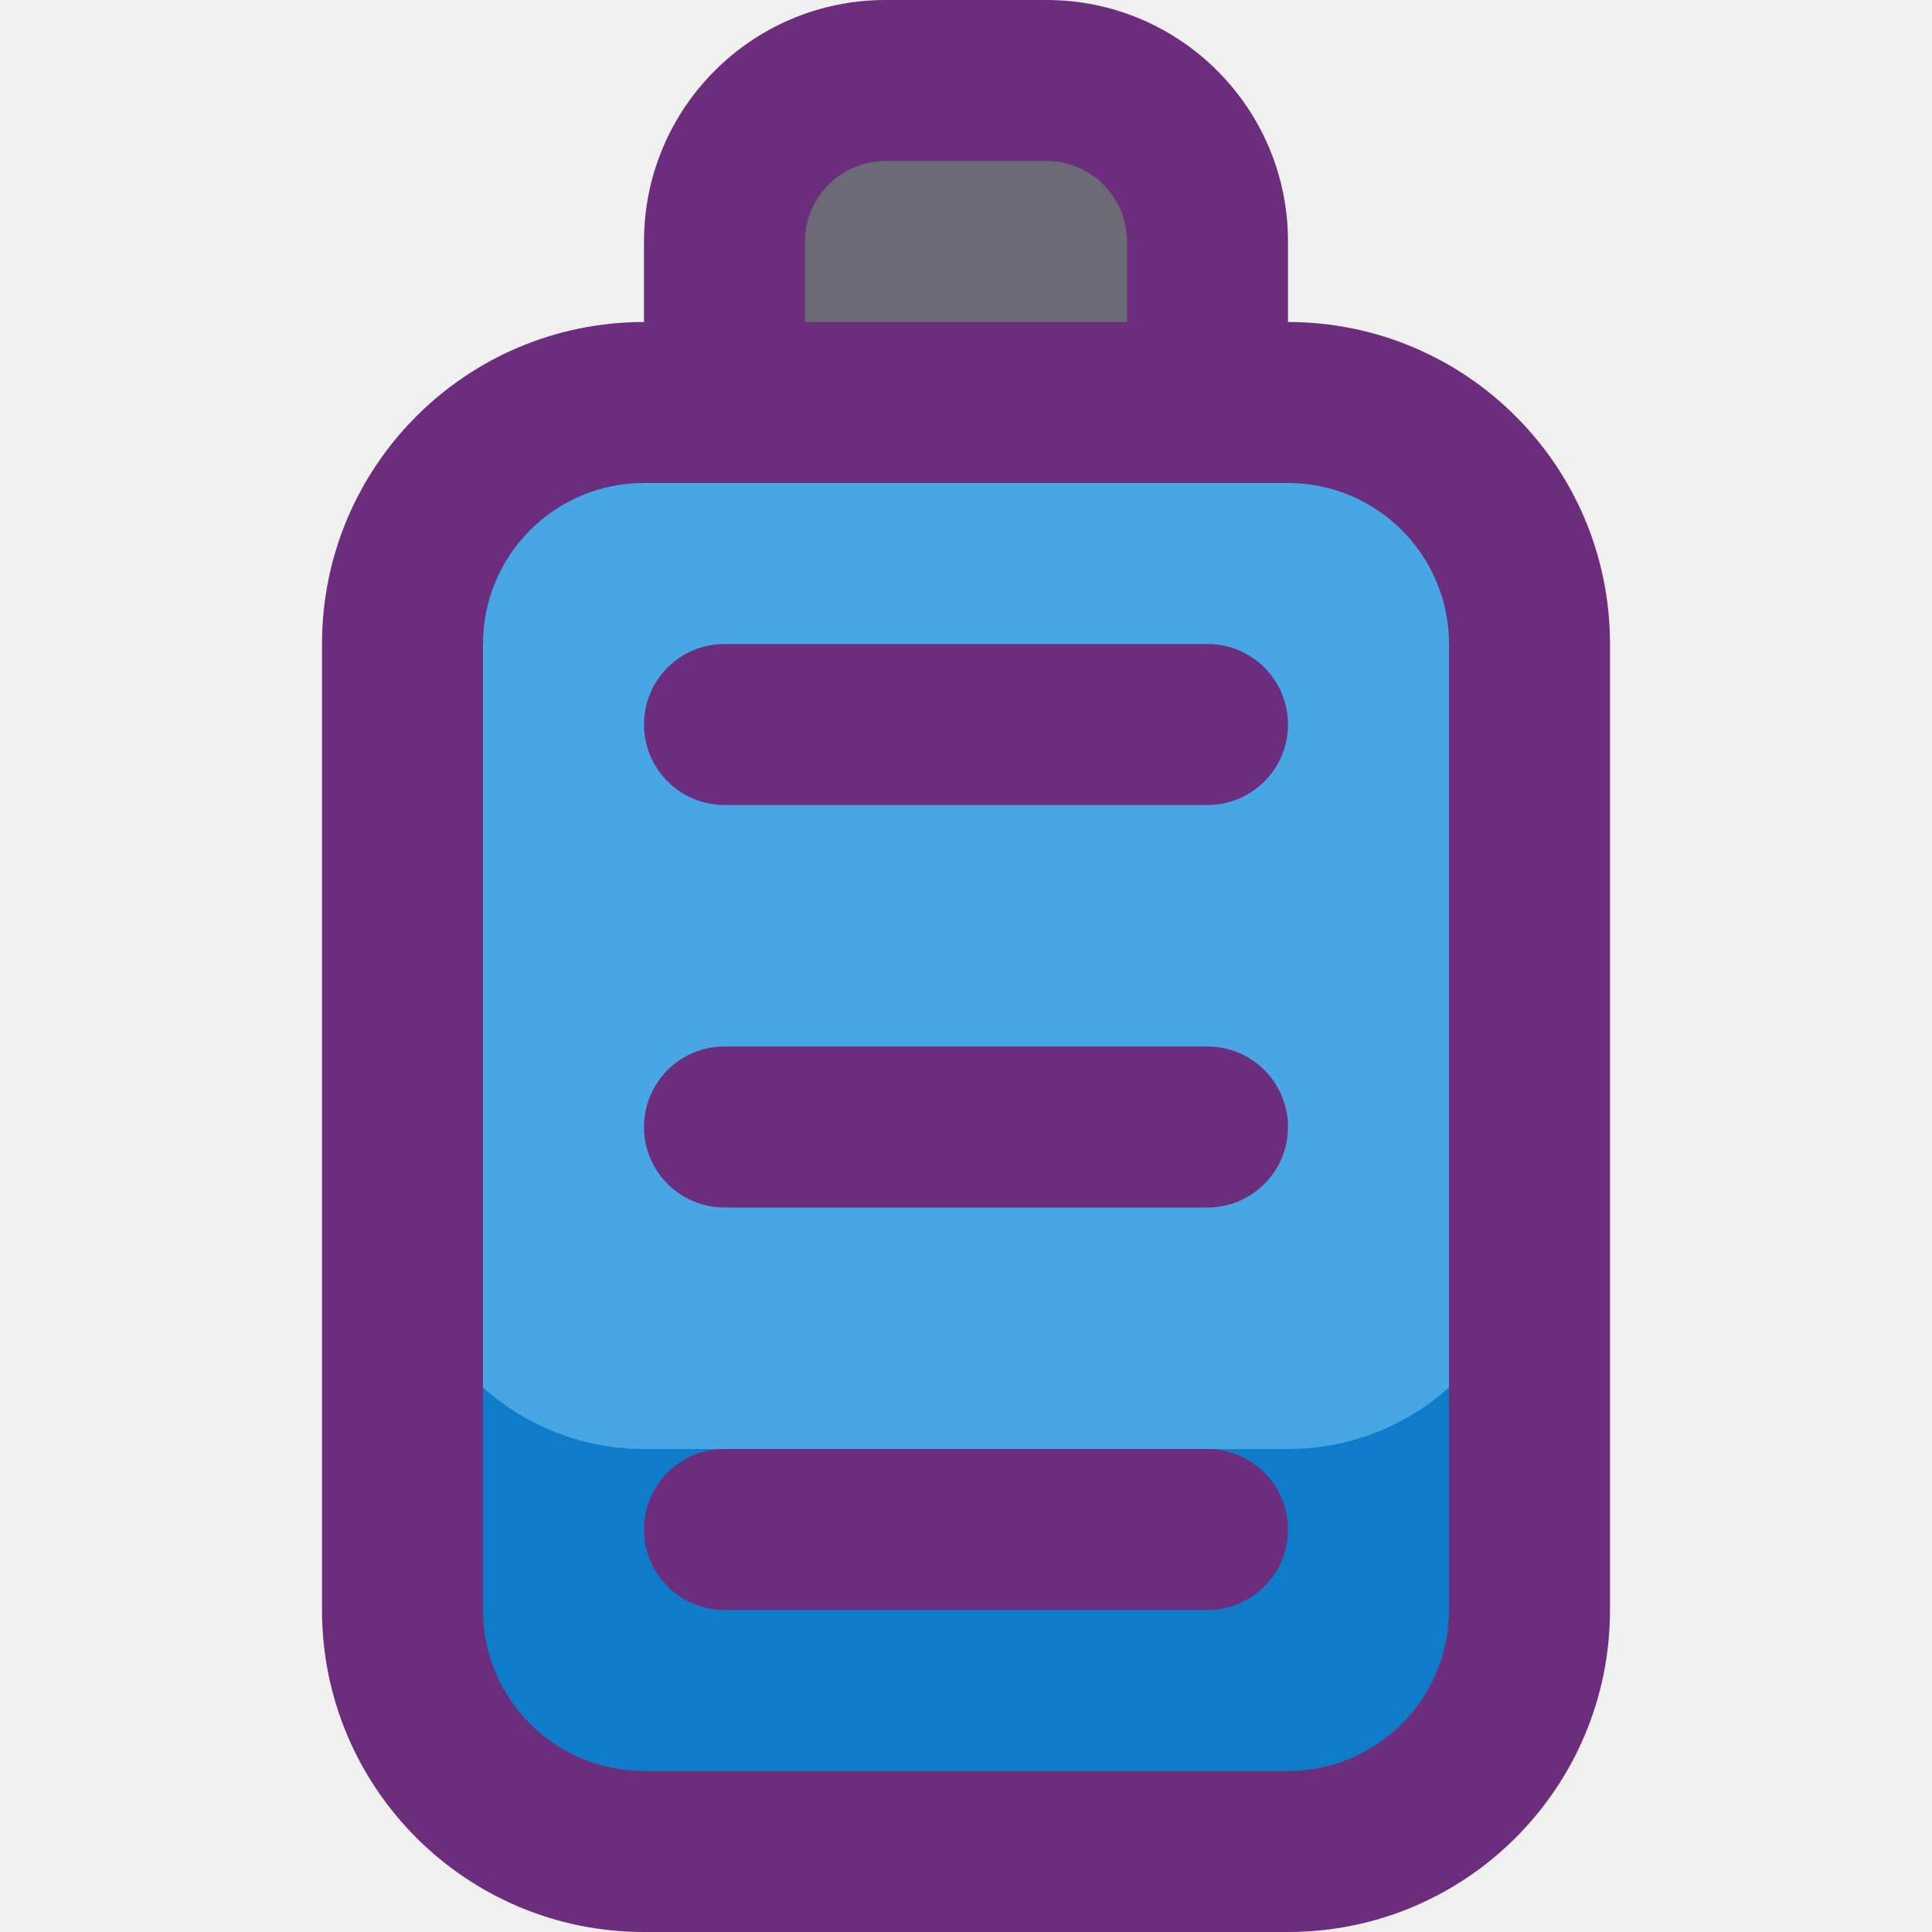
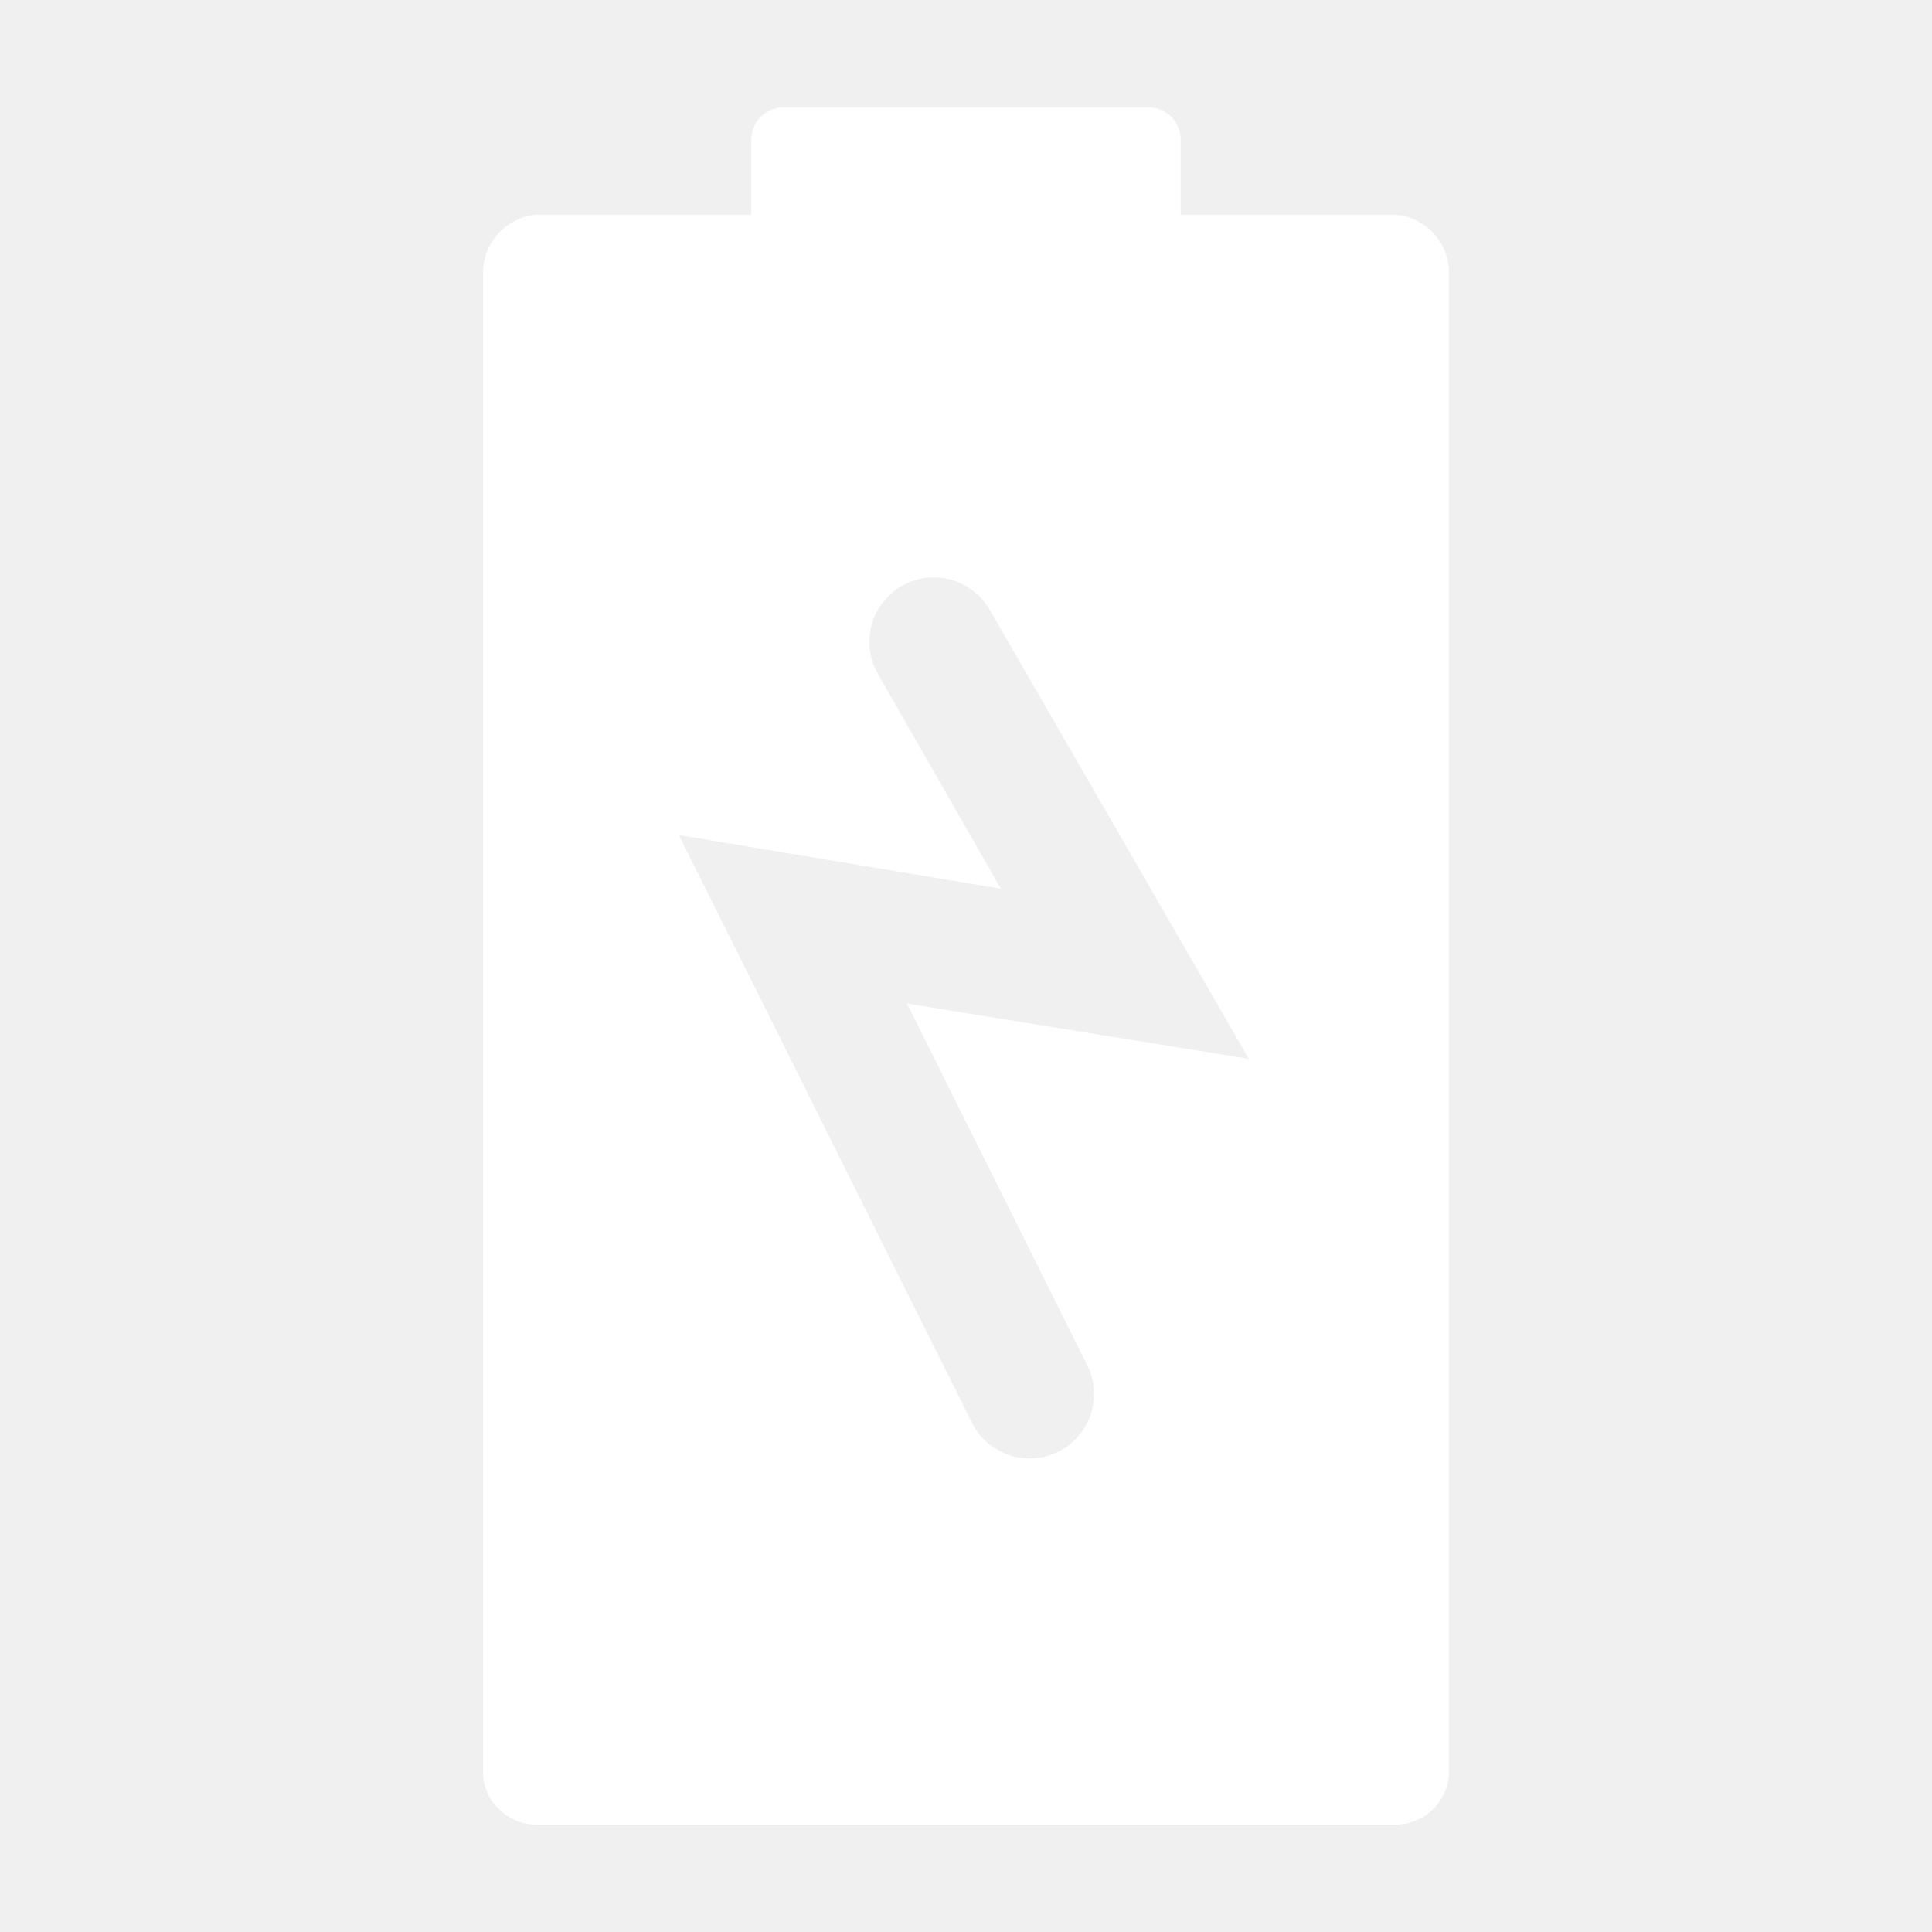
- <svg xmlns="http://www.w3.org/2000/svg" width="40px" height="40px" viewBox="0 0 24 24">
-   <defs>
-     <style>.cls-1{fill:#0e7cc9;}.cls-2{fill:#47a6e3;}.cls-3{fill:#6c6b75;}.cls-4{fill:#6c2e7c;}</style>
-   </defs>
-   <g id="Icons">
-     <rect class="cls-1" height="18" rx="3" width="14" x="5" y="5" />
-     <rect class="cls-2" height="13" rx="3" width="14" x="5" y="5" />
-     <path class="cls-3" d="M11,1h2a2,2,0,0,1,2,2V5a0,0,0,0,1,0,0H9A0,0,0,0,1,9,5V3A2,2,0,0,1,11,1Z" />
-   </g>
-   <g data-name="Layer 4" id="Layer_4">
-     <path class="cls-4" d="M13,0H11A3,3,0,0,0,8,3V4A4,4,0,0,0,4,8V20a4,4,0,0,0,4,4h8a4,4,0,0,0,4-4V8a4,4,0,0,0-4-4V3A3,3,0,0,0,13,0Zm5,8V20a2,2,0,0,1-2,2H8a2,2,0,0,1-2-2V8A2,2,0,0,1,8,6h8A2,2,0,0,1,18,8ZM10,4V3a1,1,0,0,1,1-1h2a1,1,0,0,1,1,1V4Z" />
-     <path class="cls-4" d="M15,18H9a1,1,0,0,0,0,2h6a1,1,0,0,0,0-2Z" />
-     <path class="cls-4" d="M15,13H9a1,1,0,0,0,0,2h6a1,1,0,0,0,0-2Z" />
-     <path class="cls-4" d="M15,8H9a1,1,0,0,0,0,2h6a1,1,0,0,0,0-2Z" />
-   </g>
+ <svg xmlns="http://www.w3.org/2000/svg" width="64" height="64" viewBox="0 0 36 36">
+   <path fill="#fff" d="M22 4V2.62a.6.6 0 0 0-.58-.62h-6.84a.6.6 0 0 0-.58.62V4h-4a1.09 1.09 0 0 0-1 1.07v28a1 1 0 0 0 1 .93h16a1 1 0 0 0 1-.94v-28A1.09 1.09 0 0 0 26 4Zm-1.74 21.44a1.2 1.2 0 0 1-2.15 1.07l-5.46-10.95l6 1l-2.29-4a1.2 1.2 0 1 1 2.08-1.2l4.83 8.37l-6.37-1.03Z" class="clr-i-solid clr-i-solid-path-1" />
+   <path fill="none" d="M0 0h36v36H0z" />
</svg>
